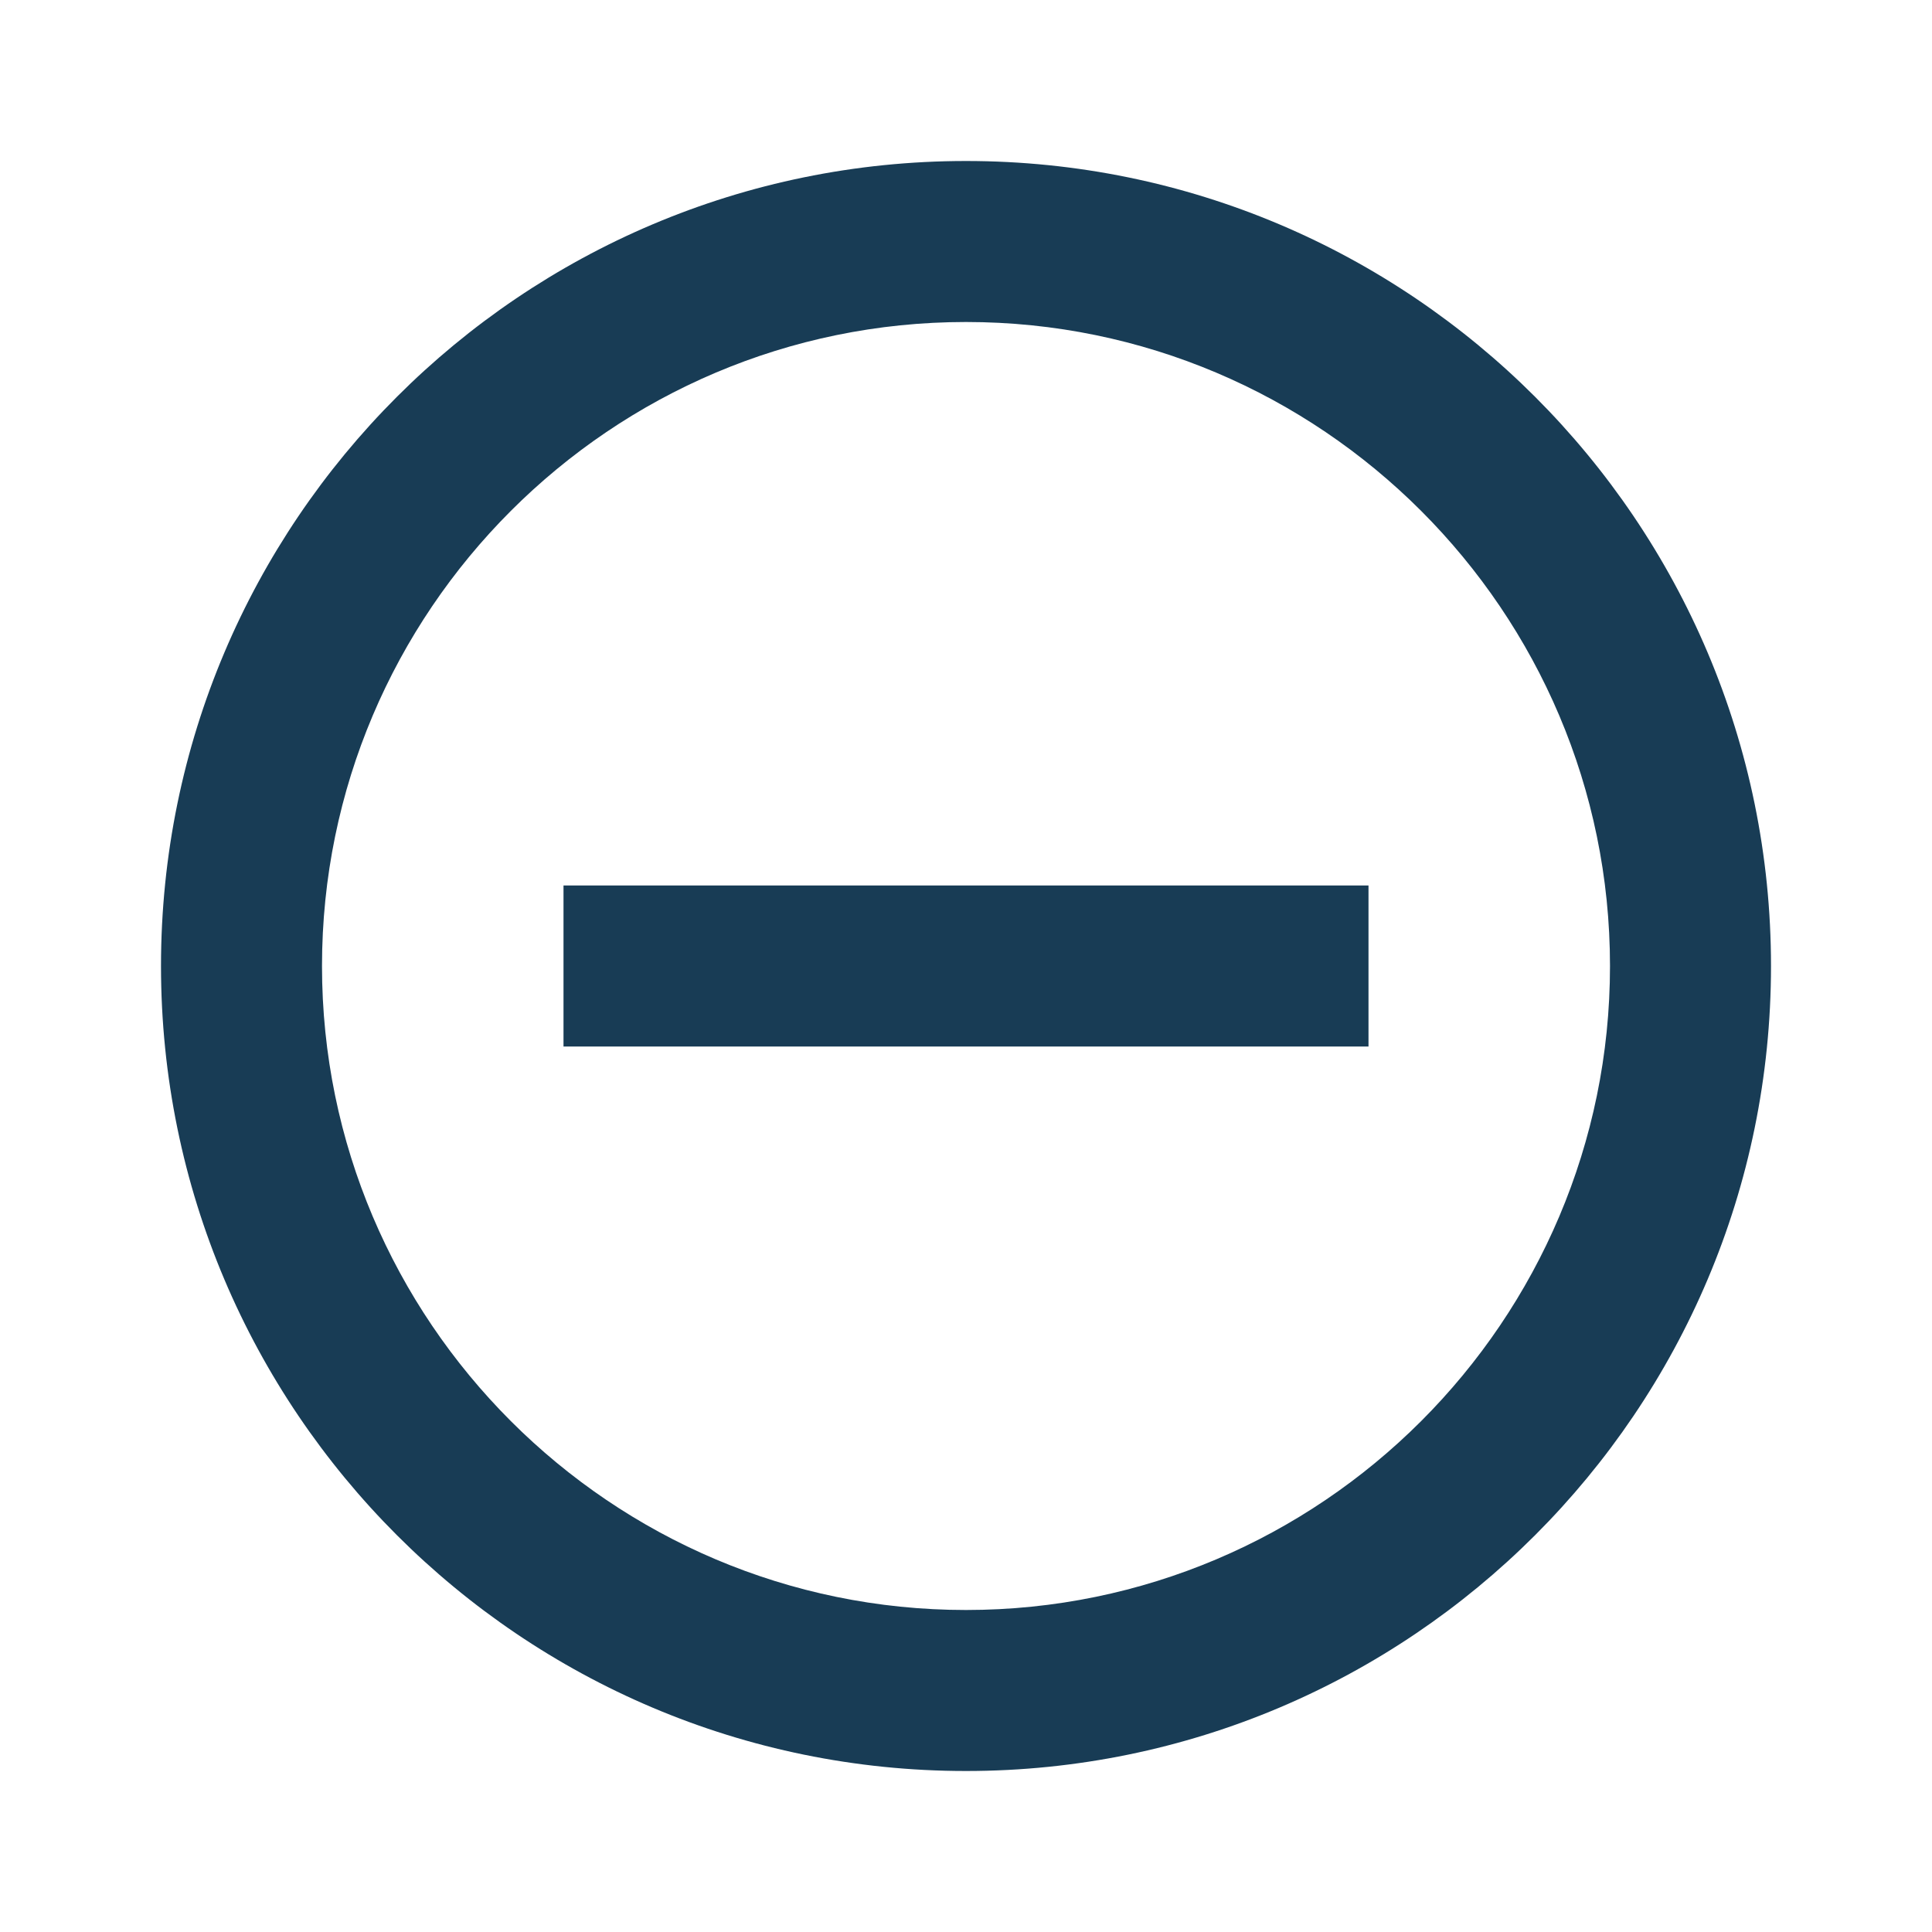
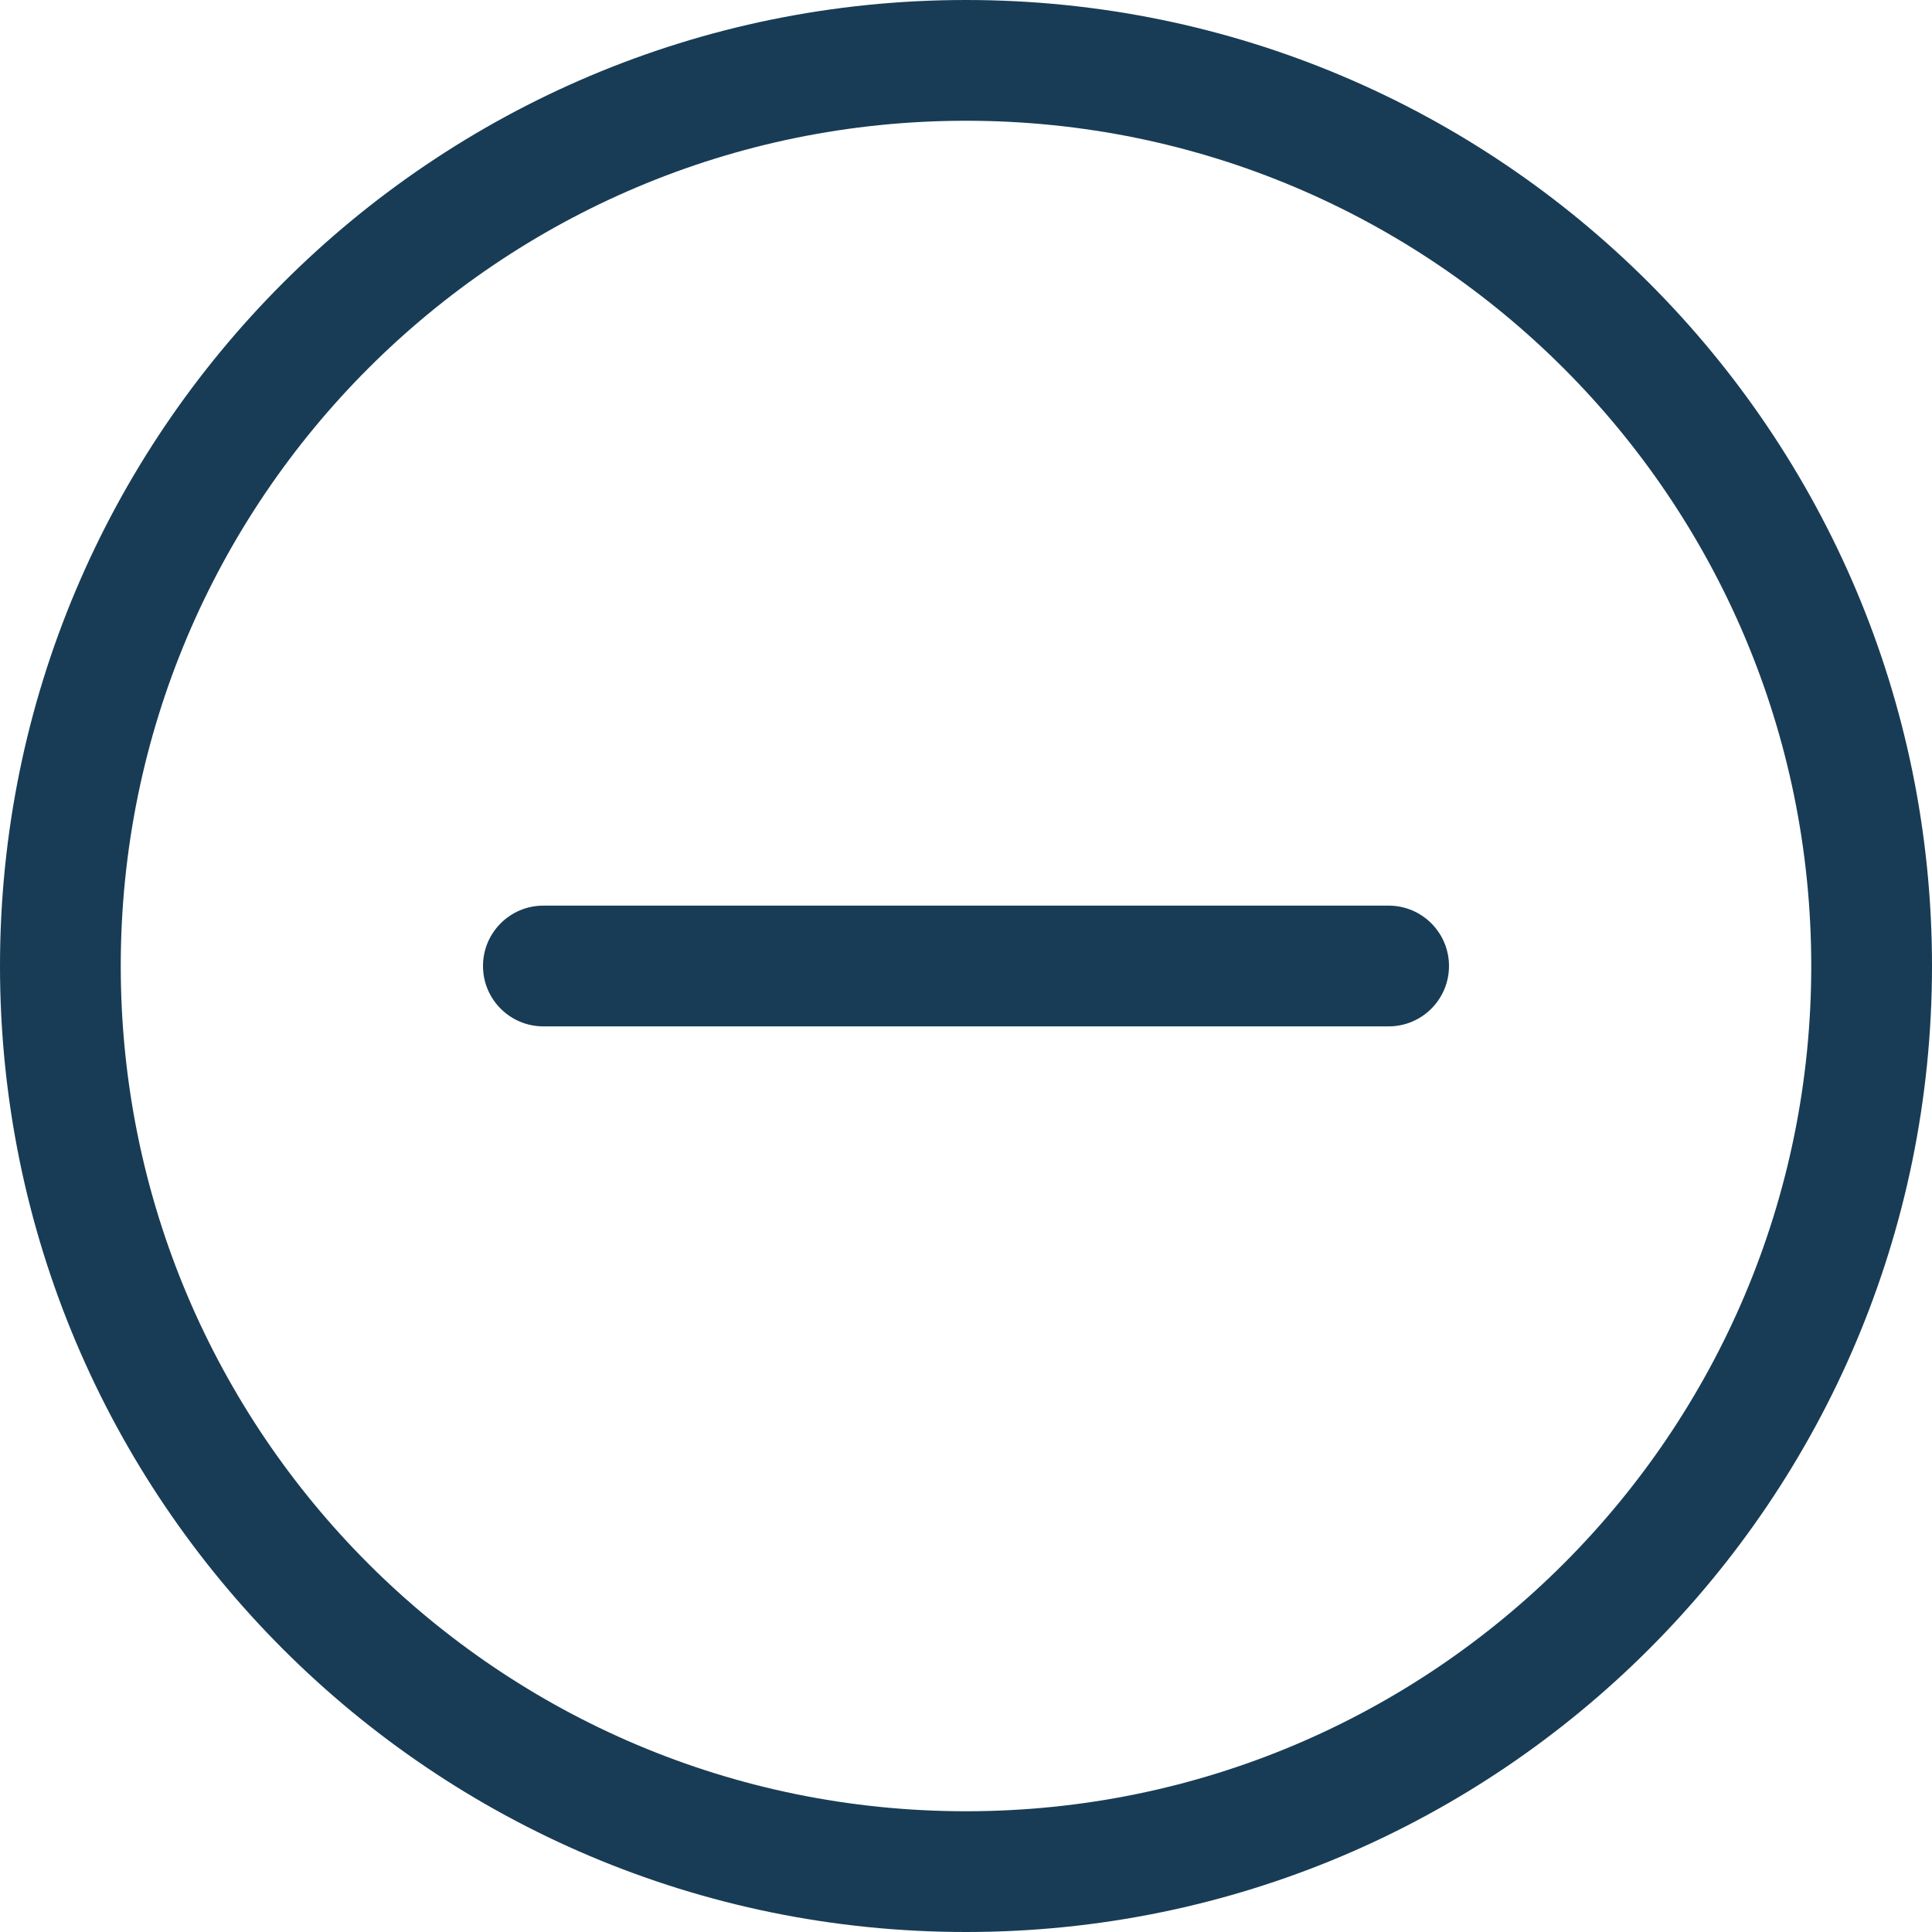
- <svg xmlns="http://www.w3.org/2000/svg" height="24px" viewBox="0 0 24 24" width="24px" fill="#000000" version="1.1" id="svg6">
+ <svg xmlns="http://www.w3.org/2000/svg" width="16" height="16" fill="currentColor" class="bi bi-dash-circle" viewBox="0 0 16 16" version="1.1" id="svg6">
  <defs id="defs10" />
-   <path d="M0 0h24v24H0z" fill="none" id="path2" />
-   <path d="M7 11v2h10v-2H7zm5-9C6.48 2 2 6.48 2 12s4.48 10 10 10 10-4.48 10-10S17.52 2 12 2zm0 18c-4.41 0-8-3.59-8-8s3.59-8 8-8 8 3.59 8 8-3.59 8-8 8z" id="path4" style="fill:#183c55;fill-opacity:1" />
+   <path d="M8 15A7 7 0 1 1 8 1a7 7 0 0 1 0 14zm0 1A8 8 0 1 0 8 0a8 8 0 0 0 0 16z" id="path2" style="fill:#183c55;fill-opacity:1" />
+   <path d="M4 8a.5.5 0 0 1 .5-.5h7a.5.5 0 0 1 0 1h-7A.5.5 0 0 1 4 8z" id="path4" style="fill:#183c55;fill-opacity:1" />
</svg>
